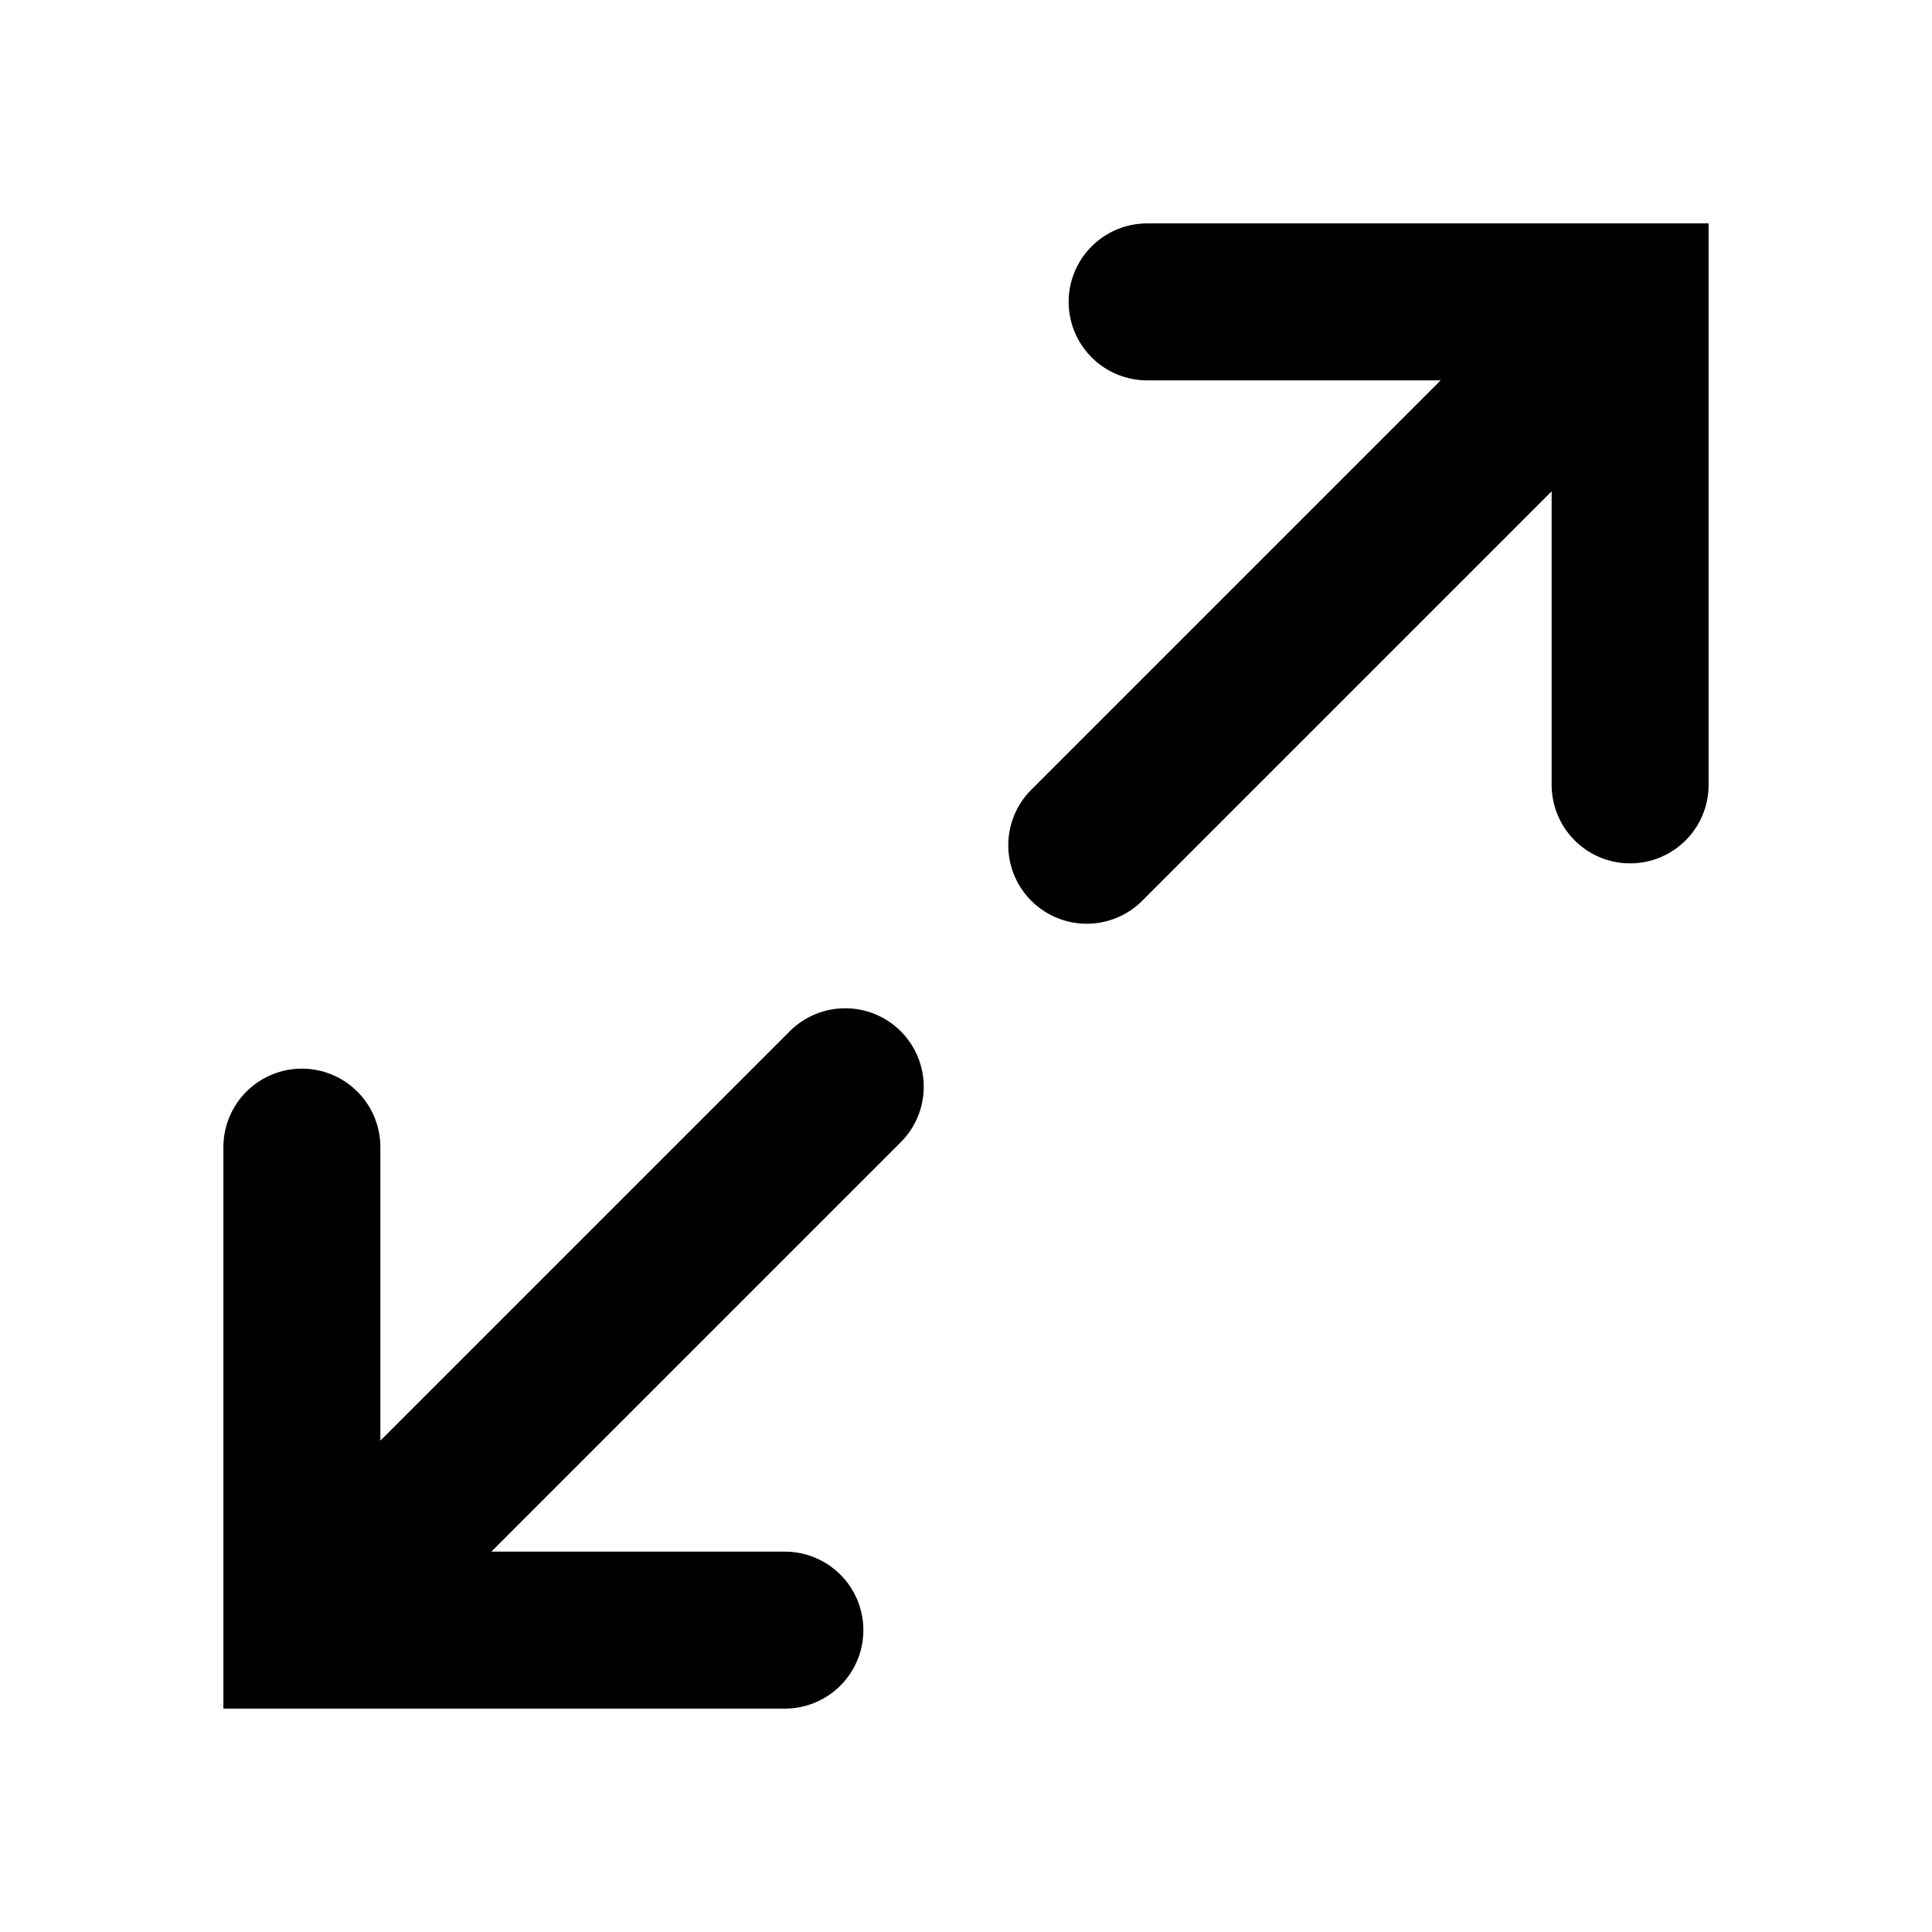
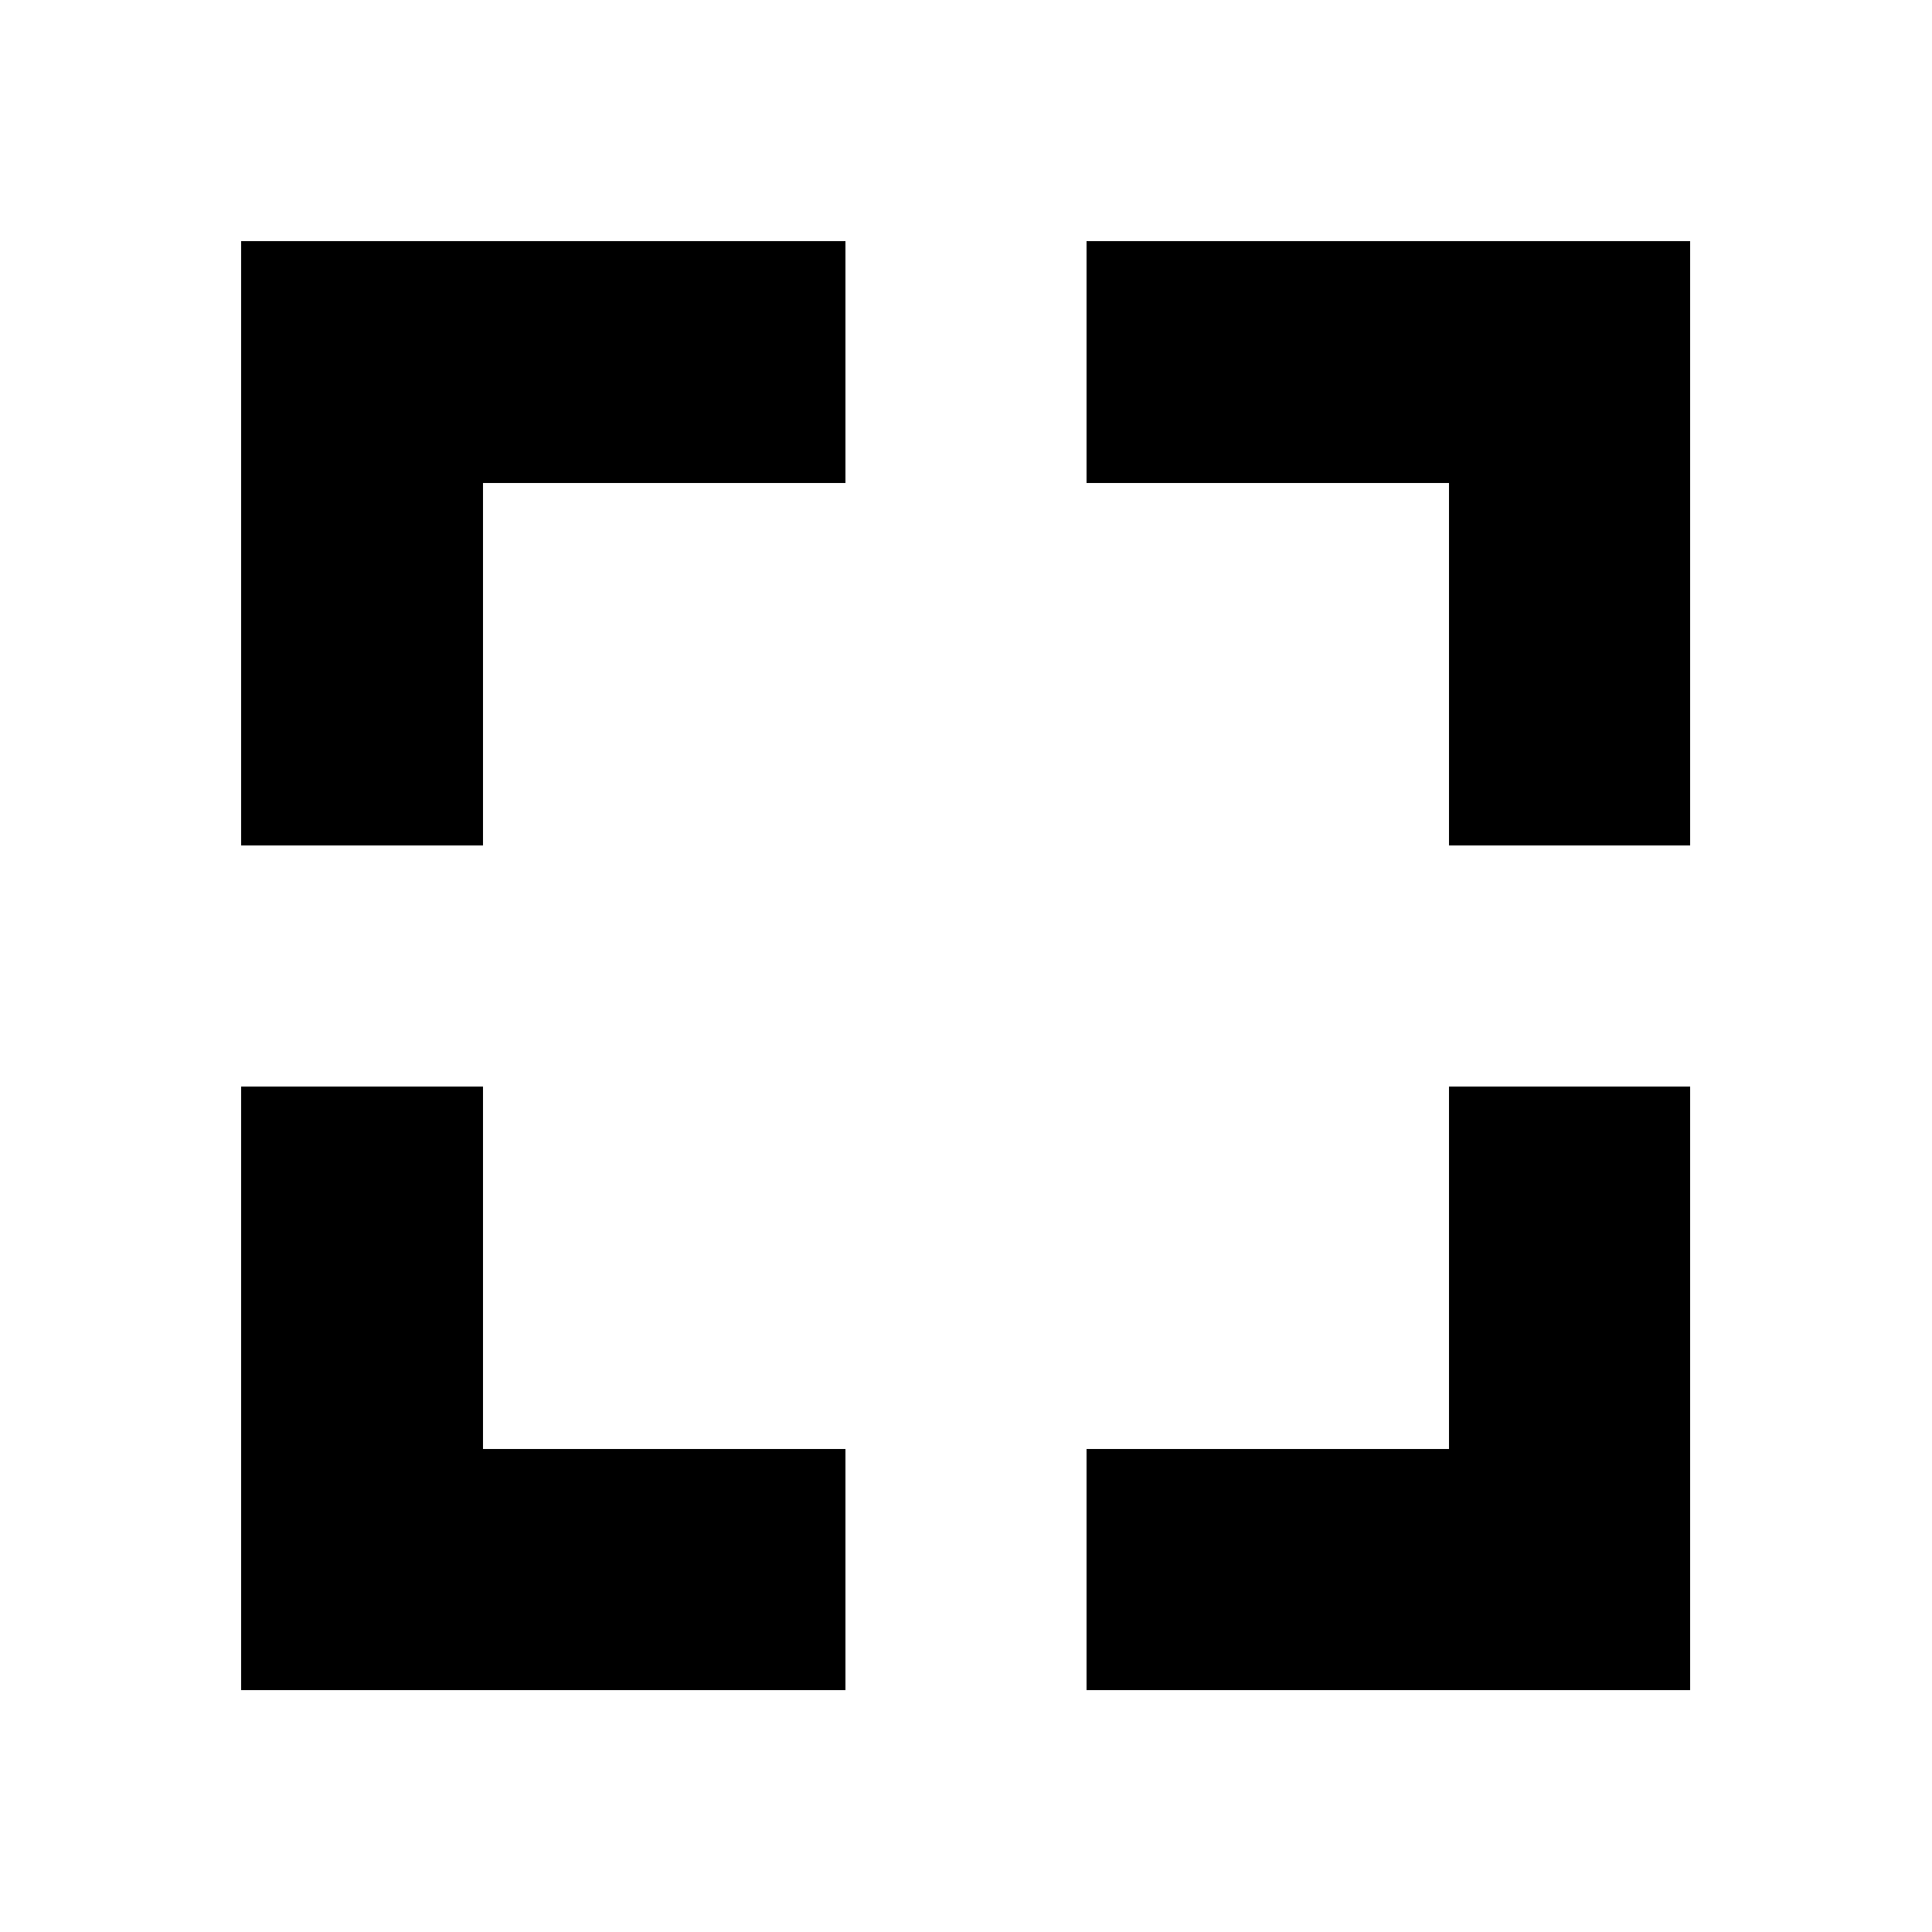
- <svg xmlns="http://www.w3.org/2000/svg" width="16" height="16" viewBox="0 0 16 16" fill="none" stroke="currentColor" stroke-width="1.3" stroke-linecap="round">
-   <path d="M9.5 2.5h4v4M6.5 13.5h-4v-4M13.5 2.5 9 7M2.5 13.5 7 9" />
+ <svg xmlns="http://www.w3.org/2000/svg" width="16" height="16" viewBox="0 0 16 16" fill="currentColor" shape-rendering="crispEdges">
+   <rect x="2" y="2" width="5" height="2" />
+   <rect x="2" y="4" width="2" height="3" />
+   <rect x="9" y="2" width="5" height="2" />
+   <rect x="12" y="4" width="2" height="3" />
+   <rect x="2" y="12" width="5" height="2" />
+   <rect x="2" y="9" width="2" height="3" />
+   <rect x="9" y="12" width="5" height="2" />
+   <rect x="12" y="9" width="2" height="3" />
</svg>
